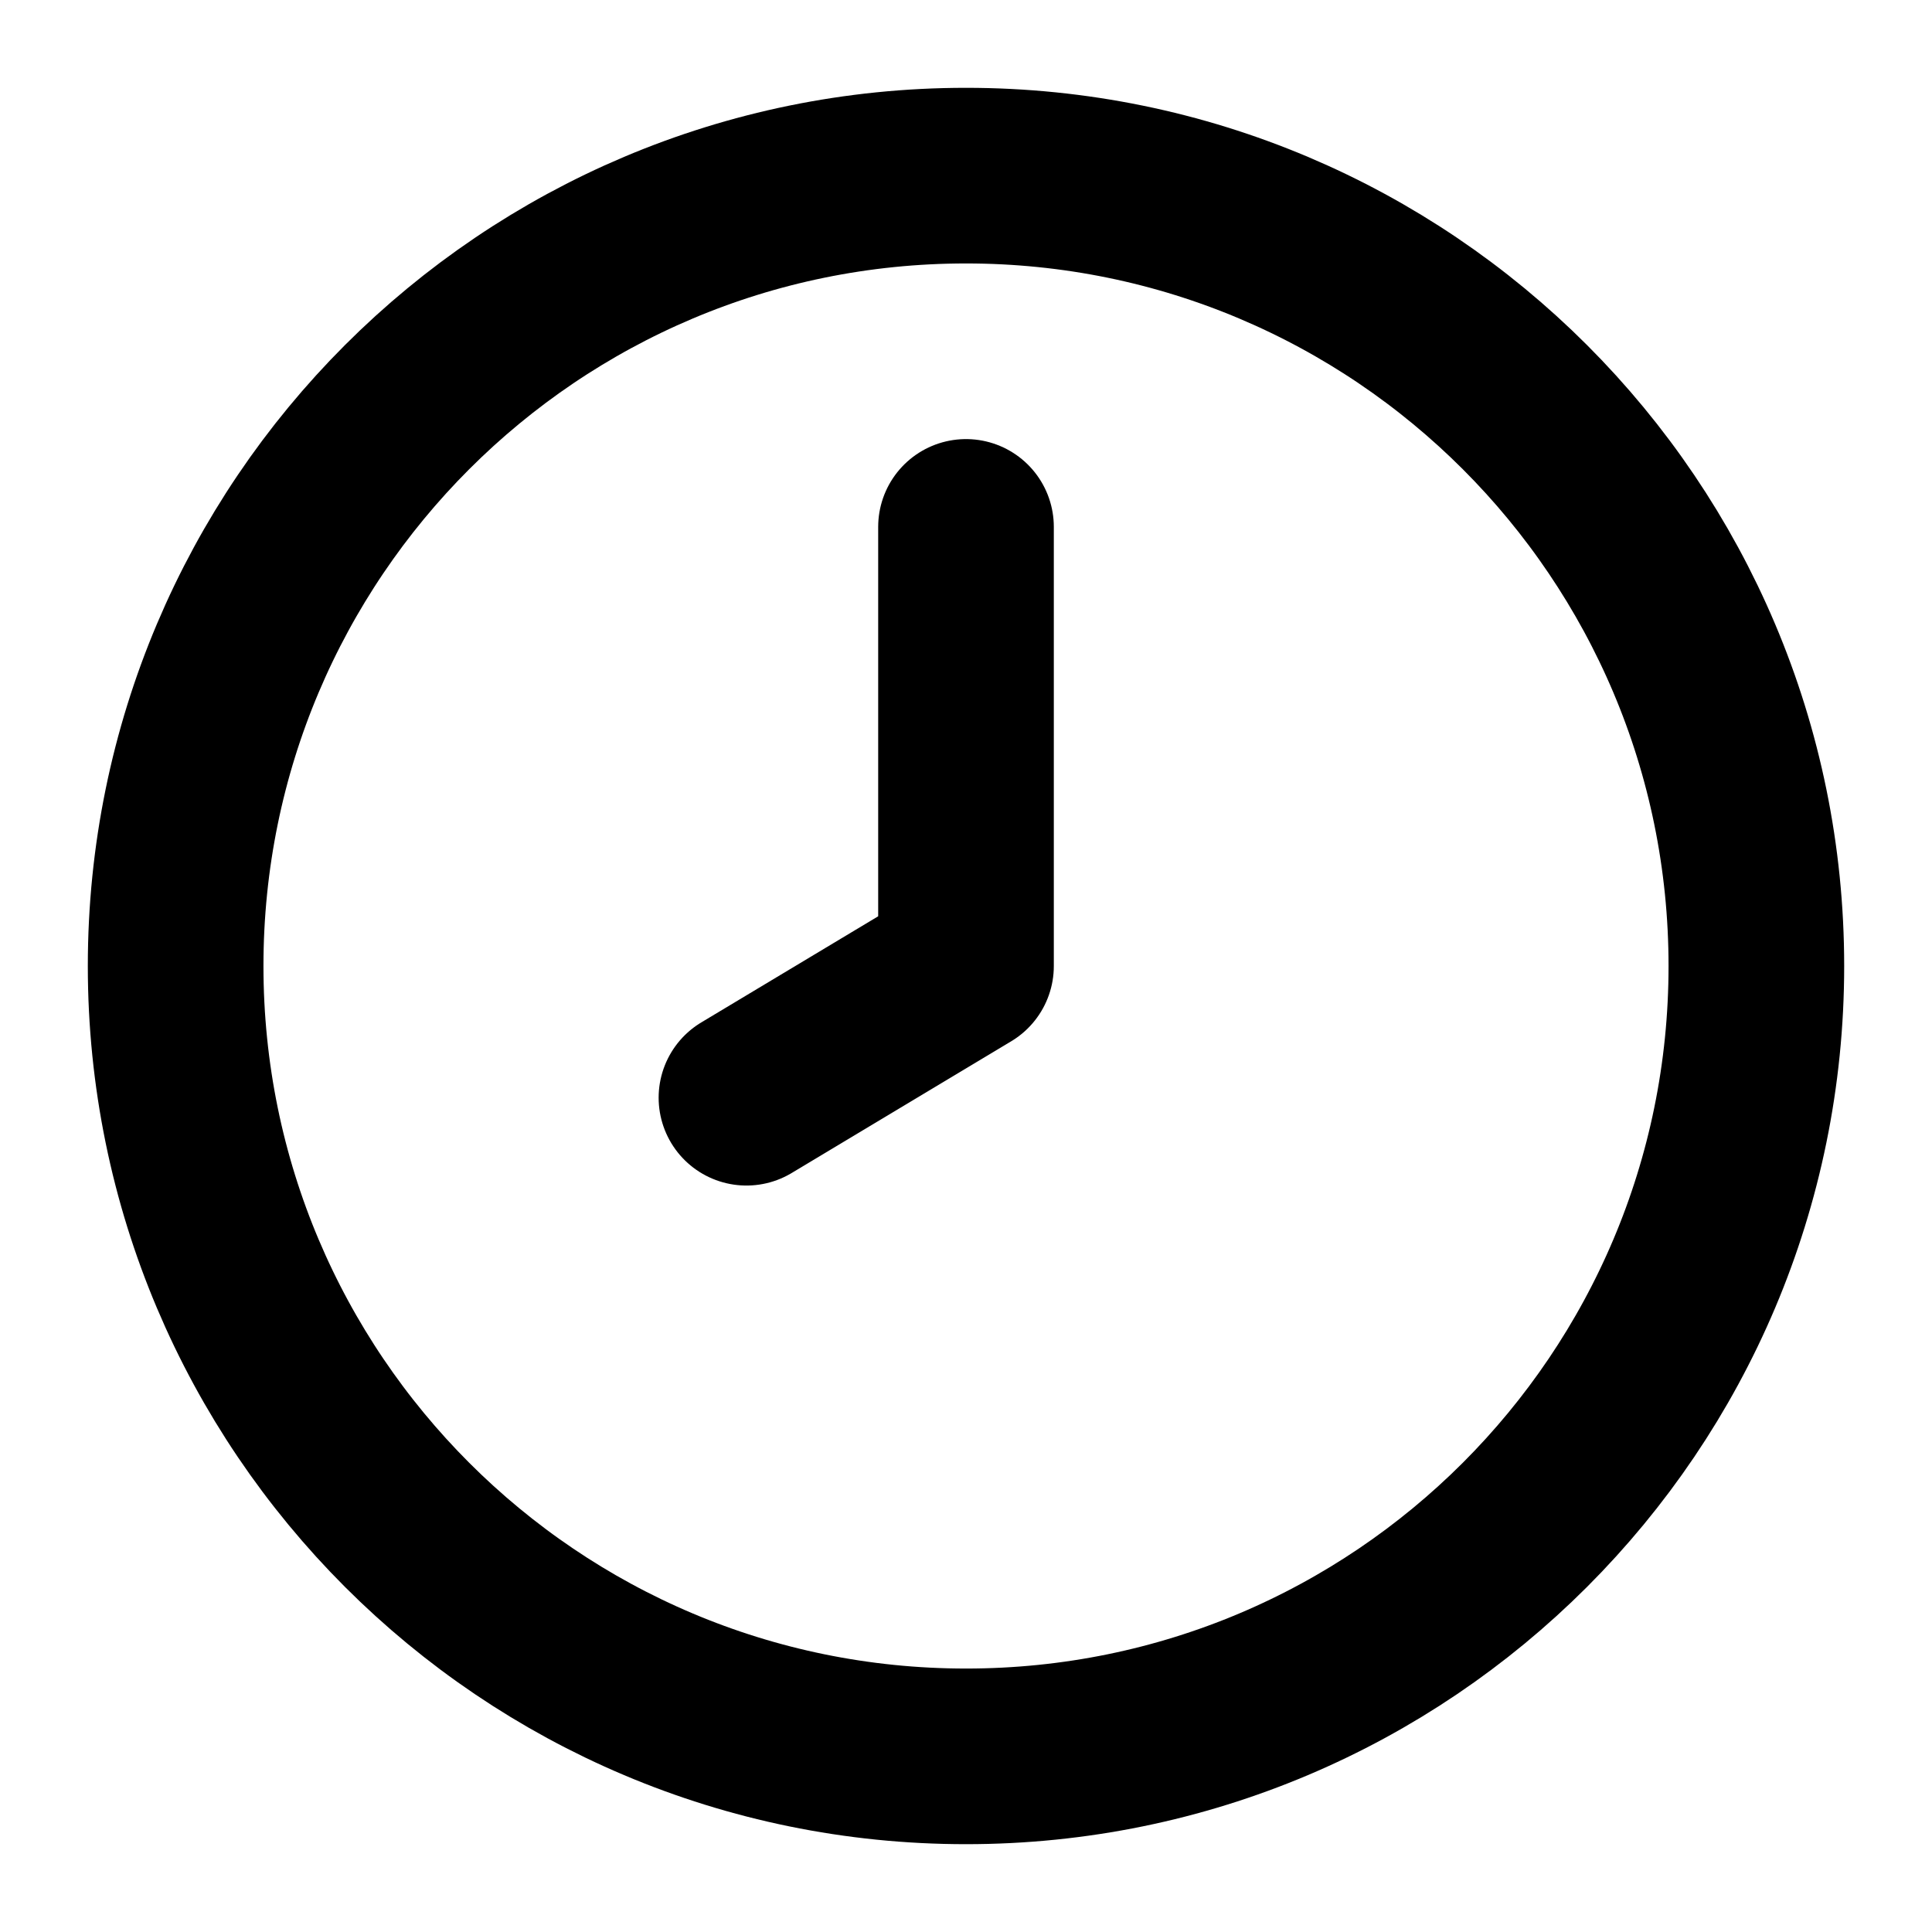
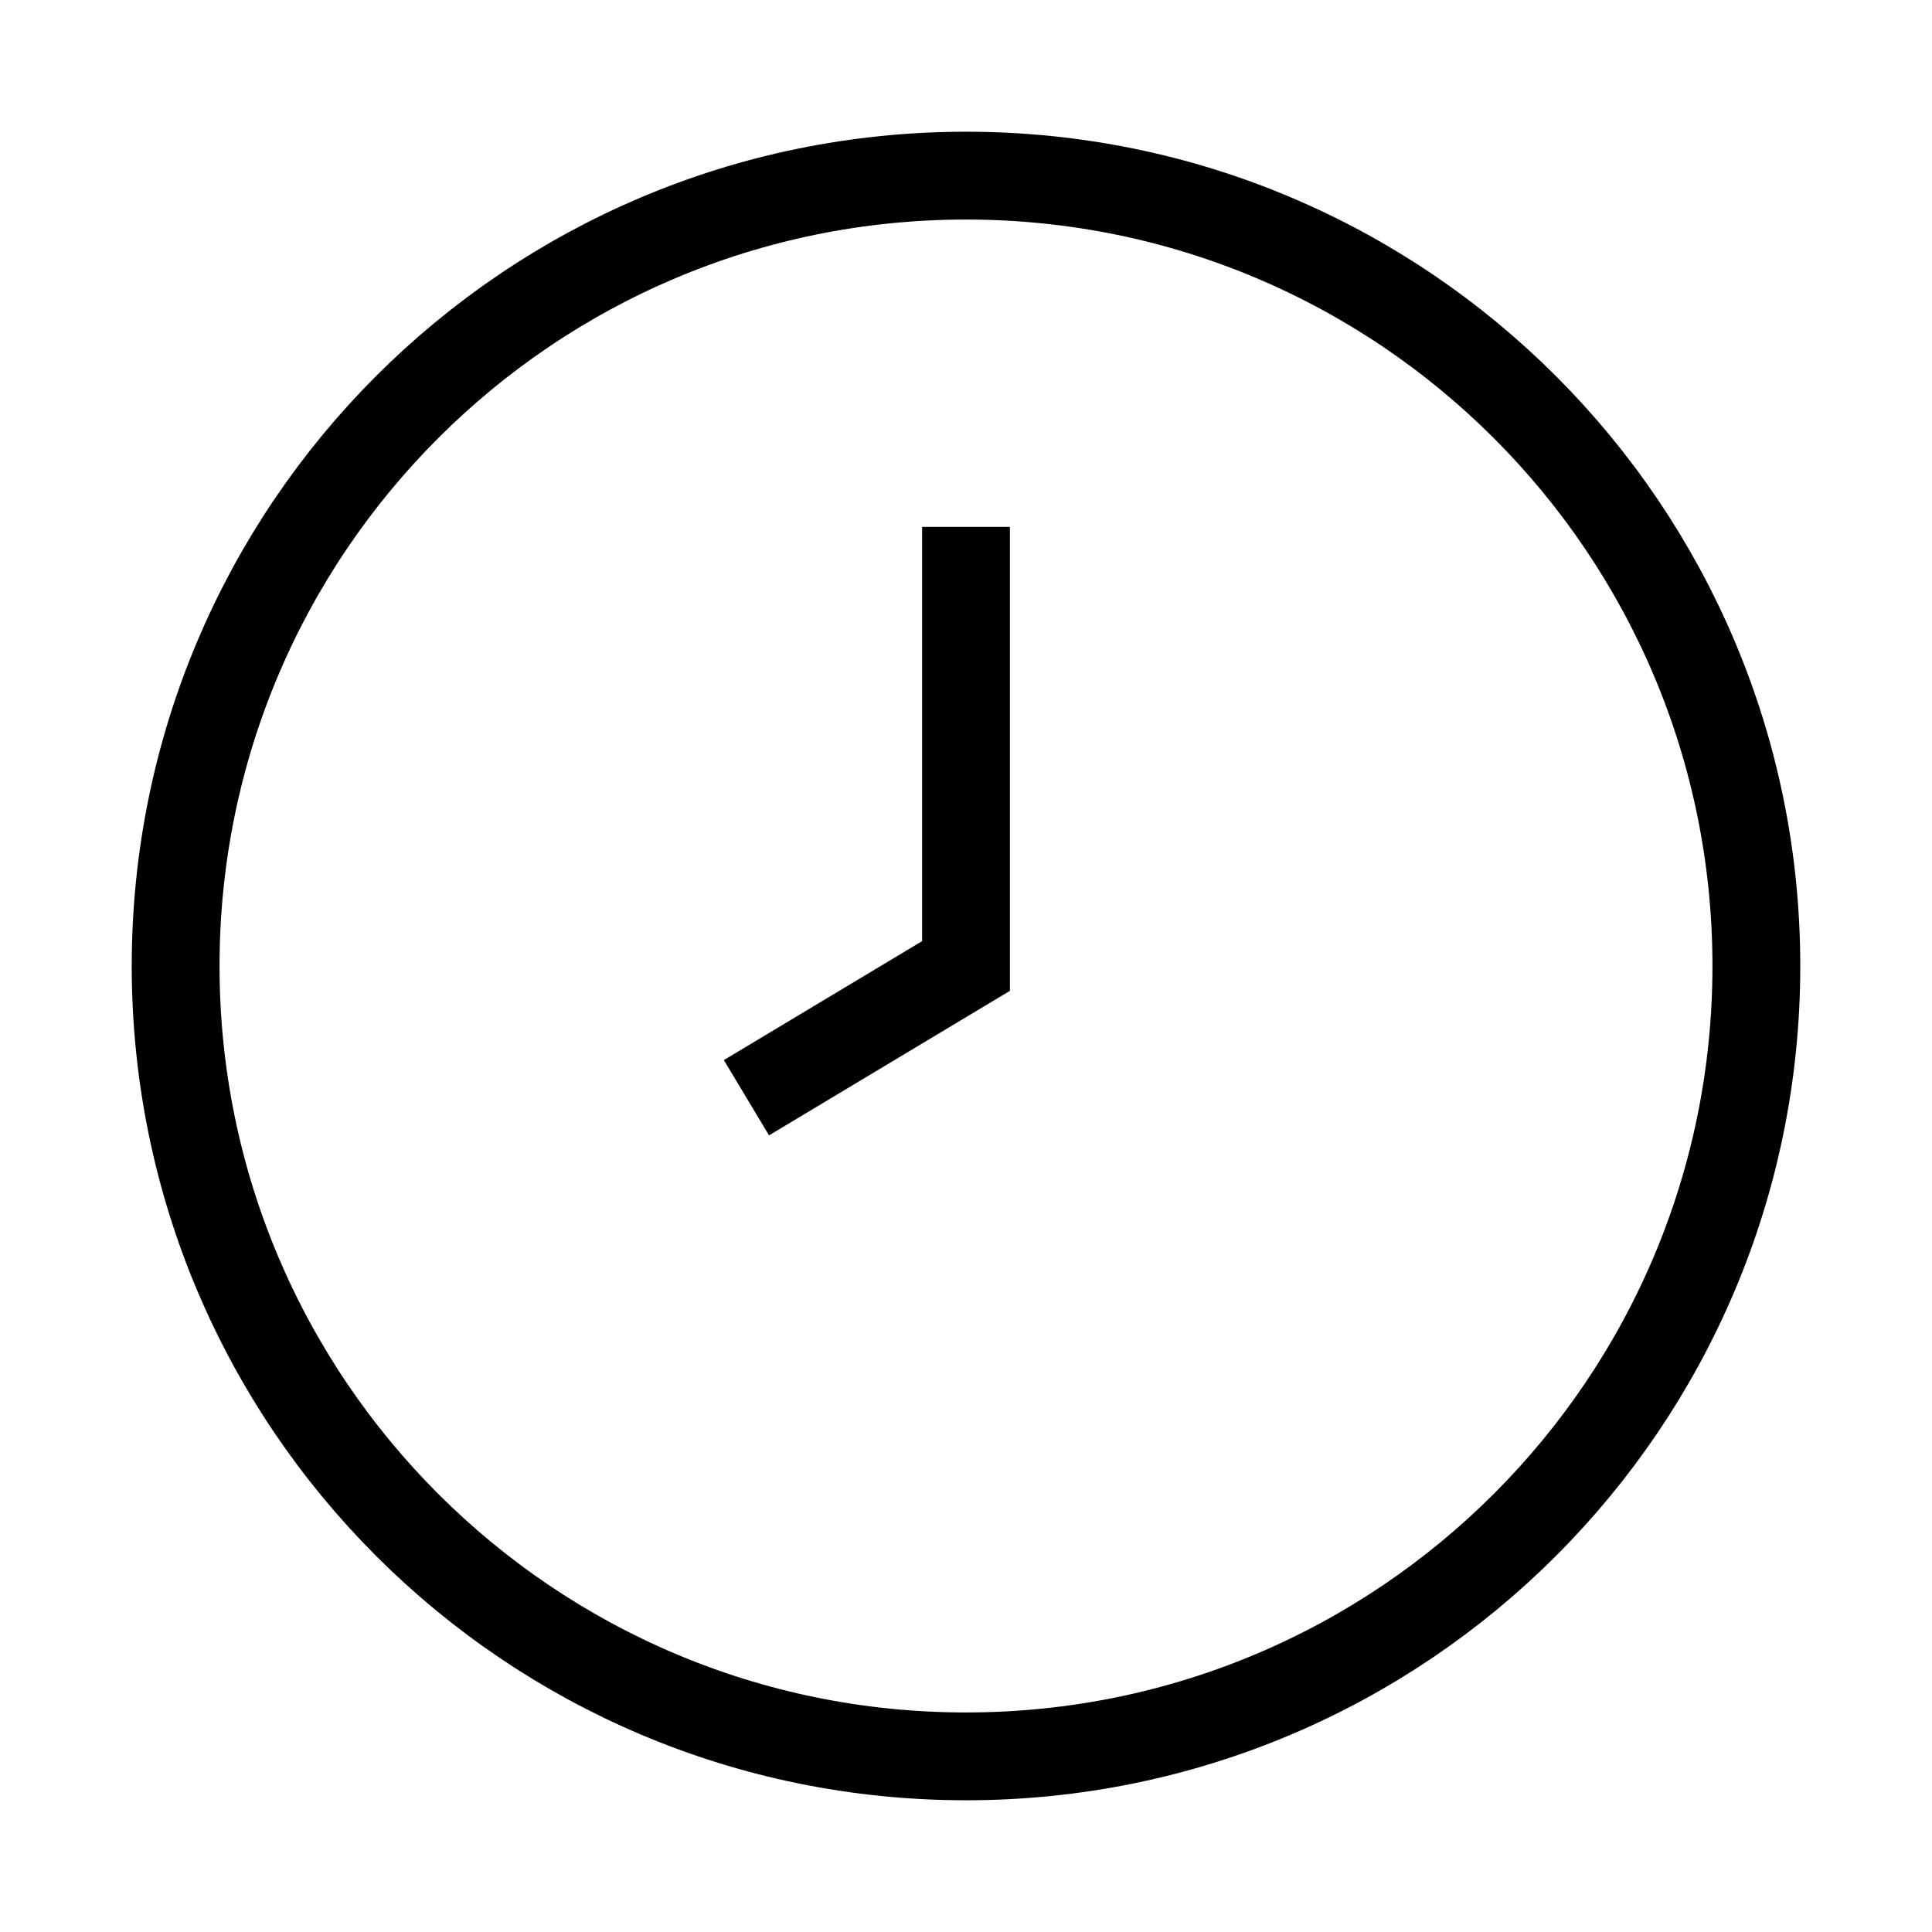
<svg xmlns="http://www.w3.org/2000/svg" width="22" height="22" viewBox="0 0 22 22" fill="none">
-   <path d="M11 6V11L8.5 12.5M20 11C20 15.971 15.971 20 11 20C6.029 20 2 15.971 2 11C2 6.029 6.029 2 11 2C15.971 2 20 6.029 20 11Z" stroke="black" stroke-width="2" stroke-linecap="round" stroke-linejoin="round" />
+   <path d="M11 6V11L8.5 12.5M20 11C20 15.971 15.971 20 11 20C6.029 20 2 15.971 2 11C2 6.029 6.029 2 11 2C15.971 2 20 6.029 20 11Z" stroke="black" strokeWidth="2" strokeLinecap="round" strokeLinejoin="round" />
</svg>
